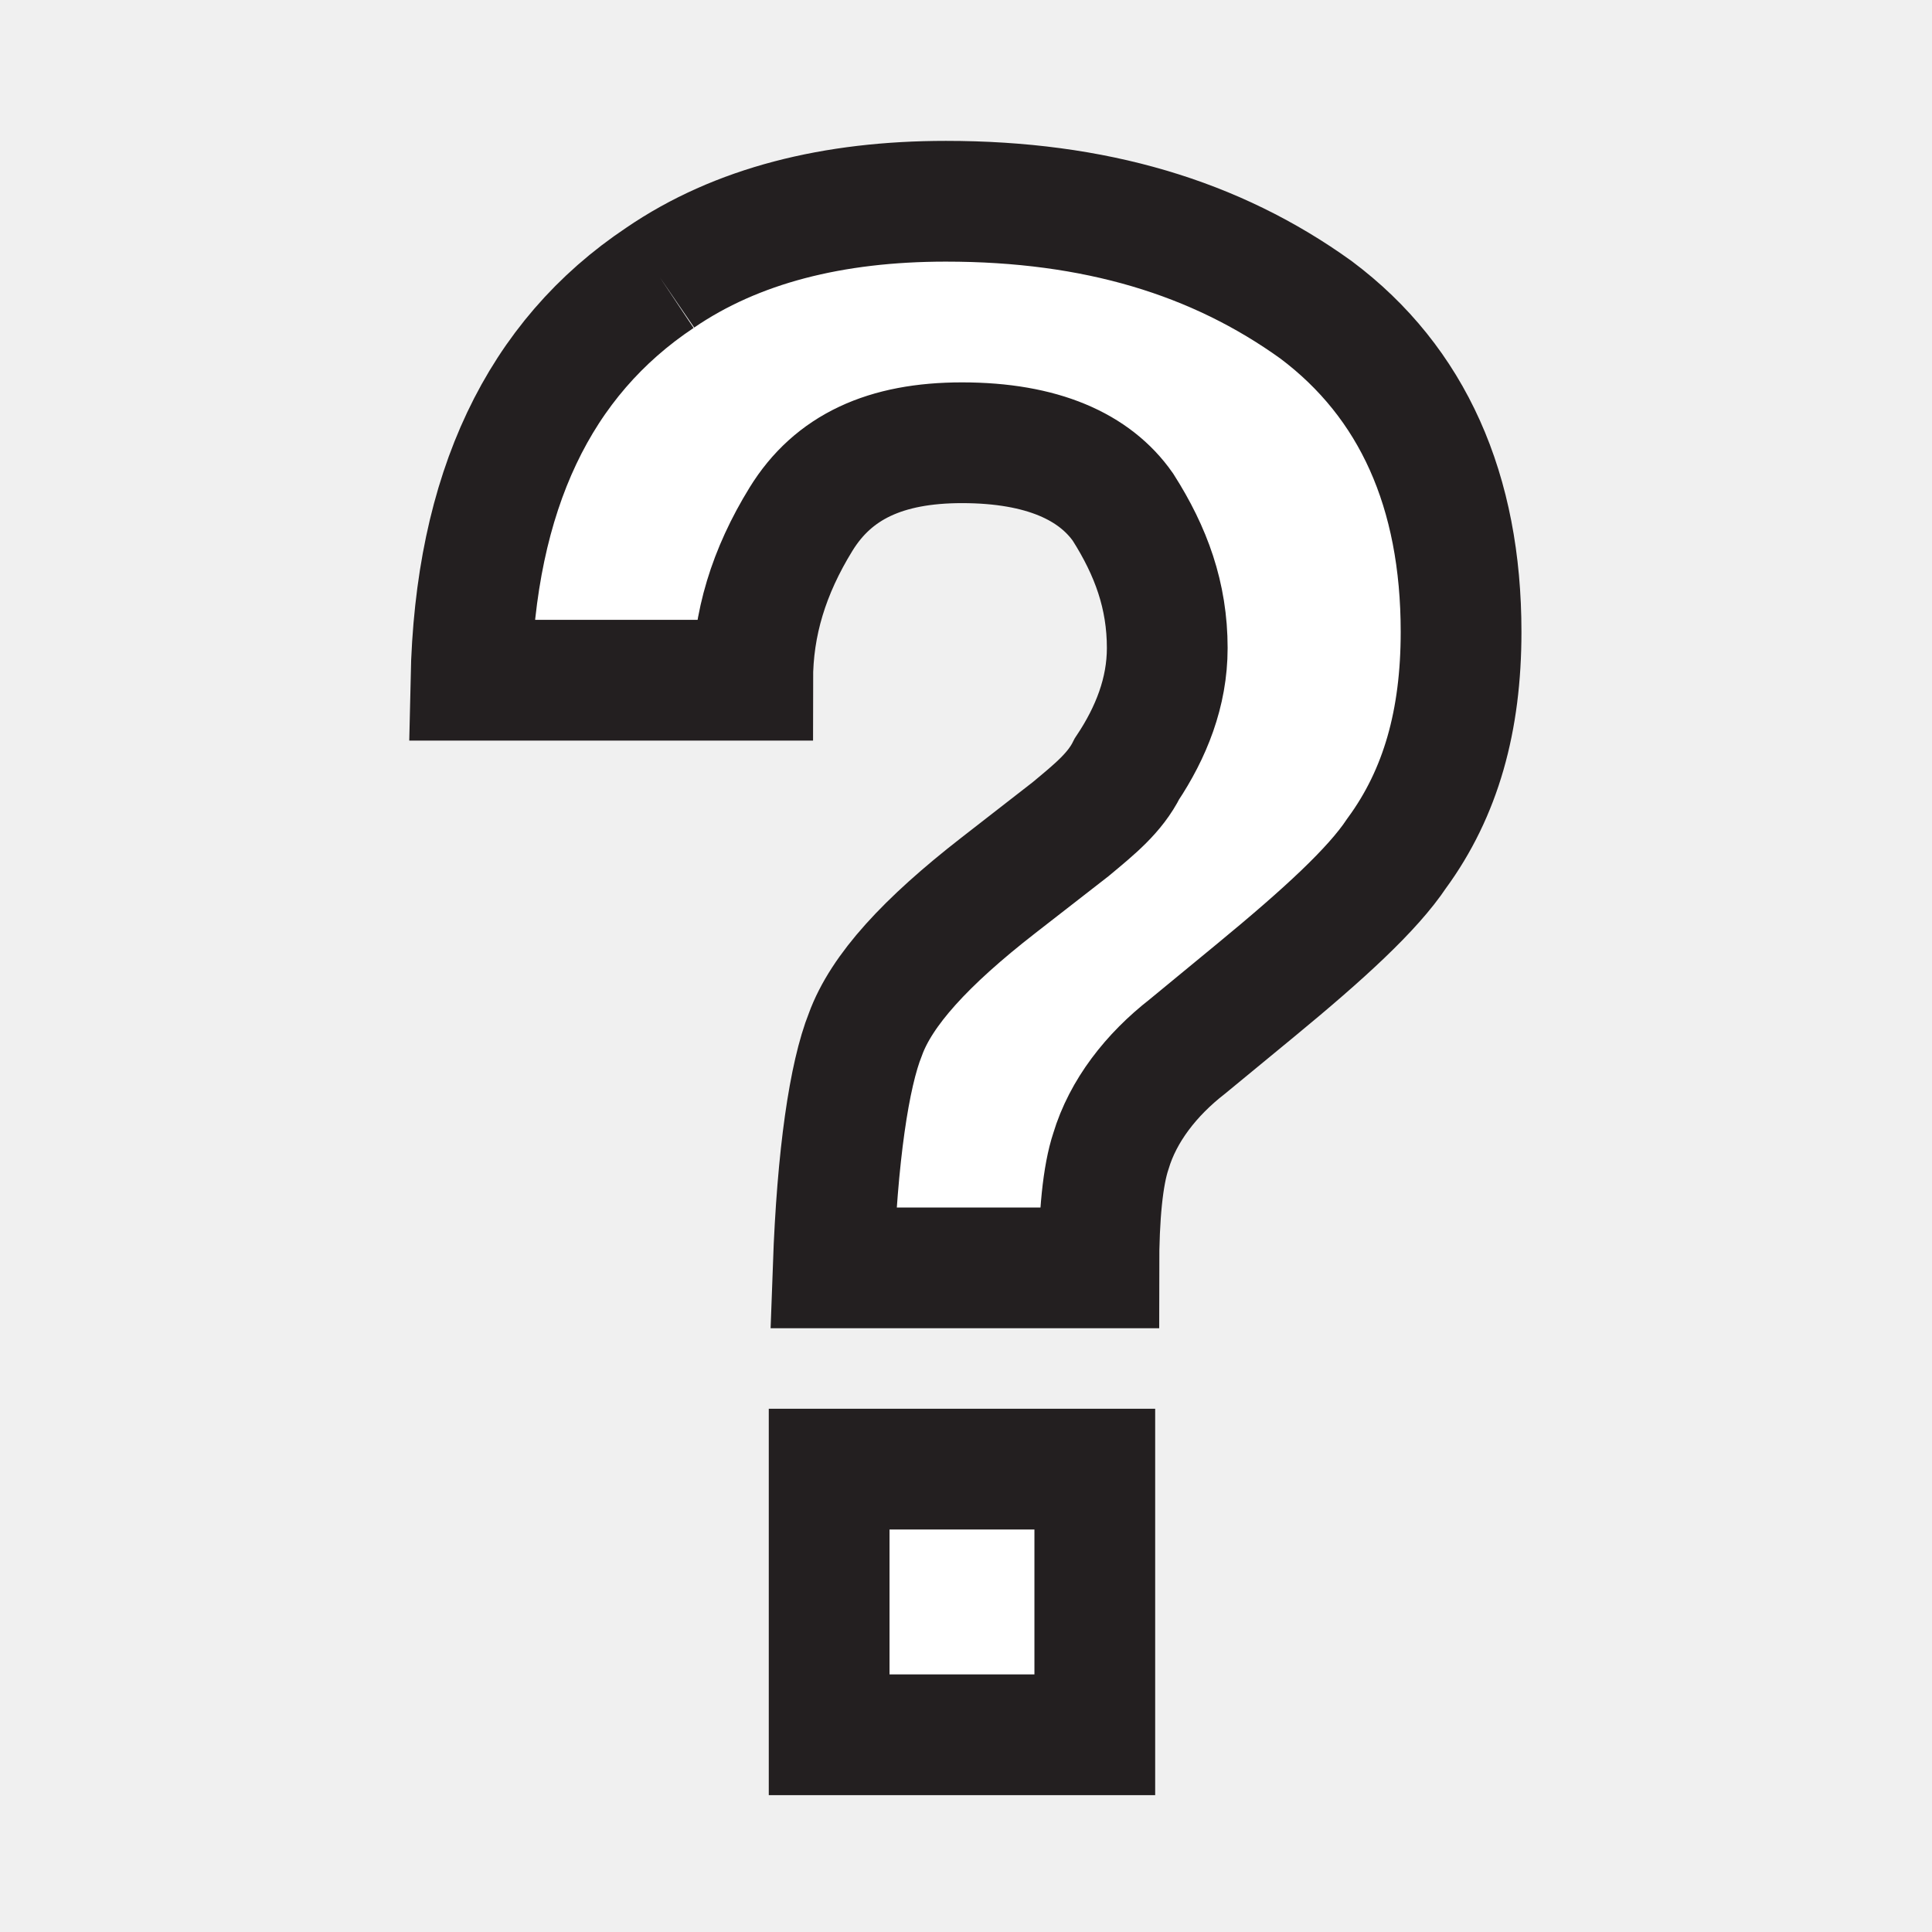
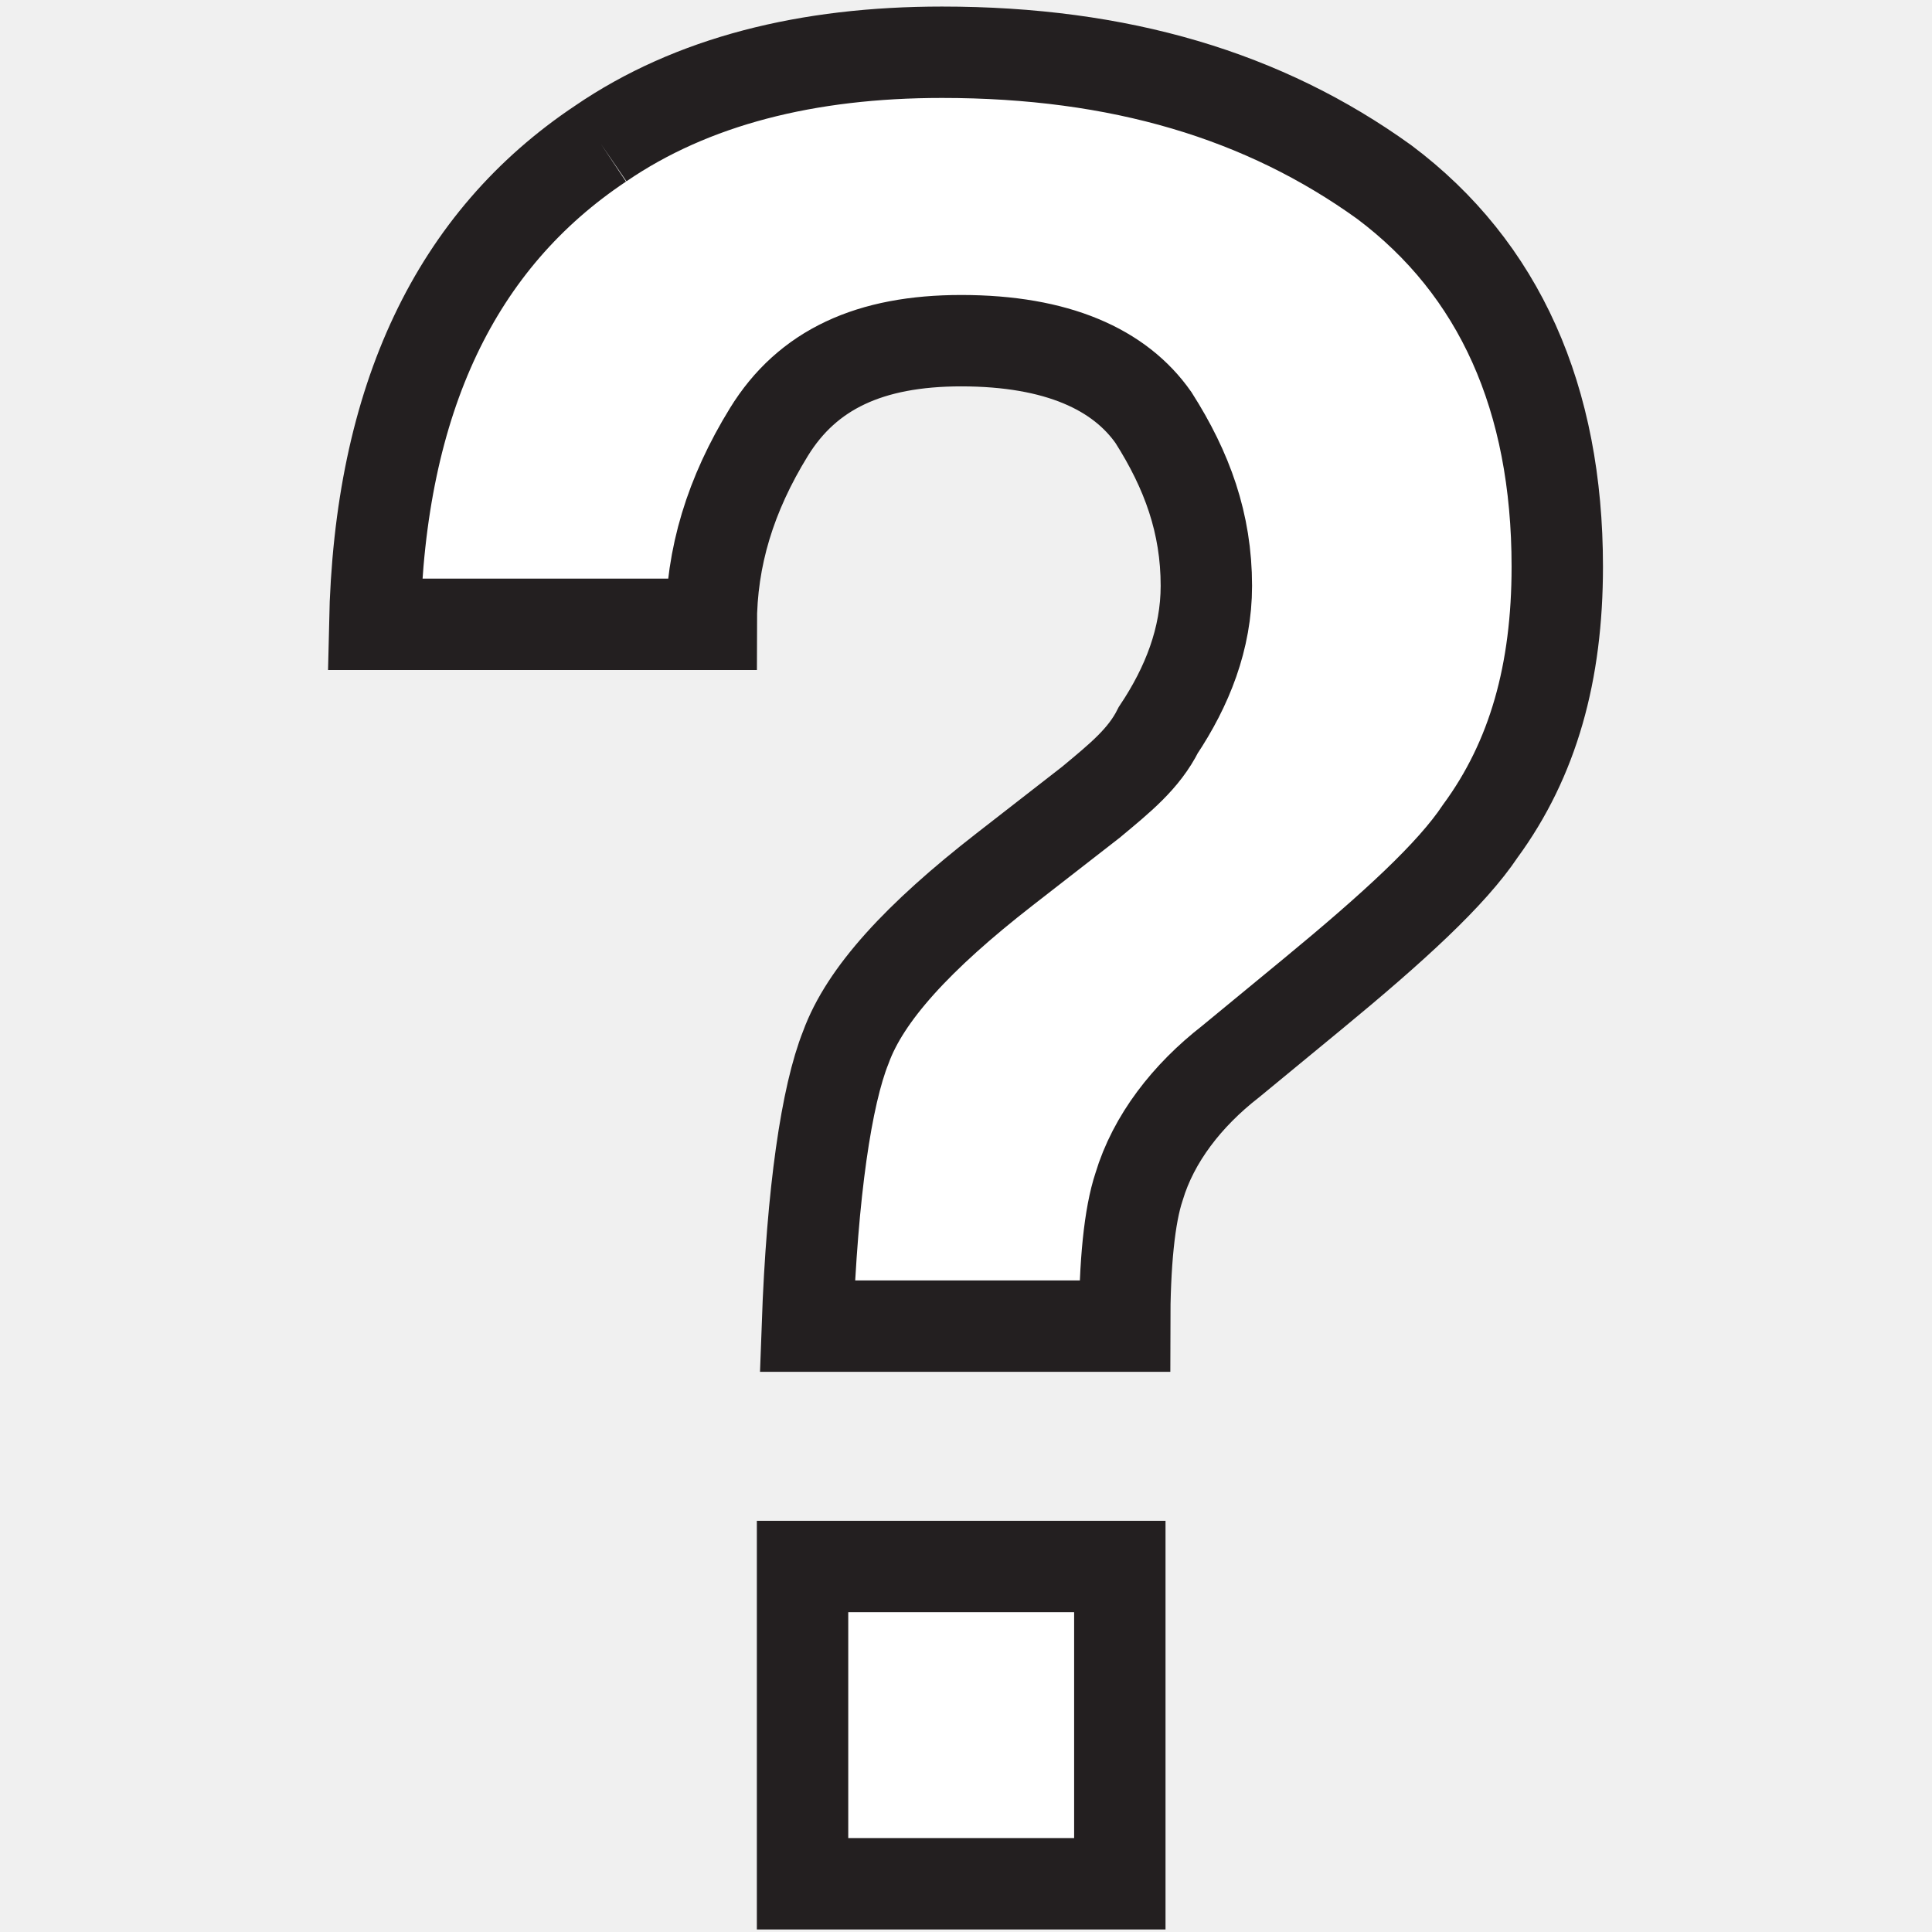
- <svg xmlns="http://www.w3.org/2000/svg" version="1.1" id="Layer_1" x="0px" y="0px" viewBox="0 0 48 48" style="enable-background:new 0 0 48 48;" xml:space="preserve">
-   <style type="text/css">
- 	.st0{fill:#CECECE;}
- 	.st1{fill:#FFFFFF;}
- 	.st2{fill:none;stroke:#231F20;stroke-width:3;stroke-miterlimit:10;}
- 	.st3{fill:none;stroke:#231F20;stroke-width:3;stroke-linejoin:round;stroke-miterlimit:10;}
- </style>
-   <g>
-     <path class="st1" d="M16.4,6.9C18.3,5.6,20.7,5,23.5,5c3.7,0,6.7,0.9,9.2,2.7c2.4,1.8,3.6,4.5,3.6,8c0,2.2-0.5,4-1.6,5.5   c-0.6,0.9-1.8,2-3.5,3.4l-1.7,1.4c-0.9,0.7-1.6,1.6-1.9,2.6c-0.2,0.6-0.3,1.6-0.3,2.9h-6.6c0.1-2.8,0.4-4.8,0.8-5.8   c0.4-1.1,1.5-2.3,3.3-3.7l1.8-1.4c0.6-0.5,1.1-0.9,1.4-1.5c0.6-0.9,1-1.9,1-3c0-1.3-0.4-2.4-1.1-3.5c-0.7-1-2-1.6-4-1.6   c-1.9,0-3.2,0.6-4,1.9s-1.2,2.6-1.2,4h-7C11.8,12.2,13.4,8.9,16.4,6.9" />
-     <rect x="20.6" y="36.5" class="st1" width="6.6" height="6.6" />
+ <svg xmlns="http://www.w3.org/2000/svg" version="1.1" x="0px" y="0px" width="500px" height="500px" viewBox="0 0 500 500" enable-background="new 0 0 500 500" xml:space="preserve">
+   <g id="Layer_1">
+     <g>
+       <path fill="#FFFFFF" d="M155.45,37.161c23.638-16.173,53.495-23.638,88.33-23.638c46.031,0,83.353,11.197,114.455,33.59    c29.858,22.393,44.787,55.984,44.787,99.526c0,27.37-6.22,49.763-19.905,68.424c-7.464,11.197-22.393,24.882-43.543,42.299    l-21.149,17.417c-11.197,8.709-19.905,19.905-23.638,32.346c-2.488,7.464-3.732,19.905-3.732,36.078h-82.109    c1.244-34.834,4.976-59.716,9.953-72.157c4.976-13.685,18.661-28.614,41.055-46.031l22.393-17.417    c7.464-6.22,13.685-11.197,17.417-18.661c7.464-11.197,12.441-23.638,12.441-37.322c0-16.173-4.976-29.858-13.685-43.543    c-8.709-12.441-24.882-19.905-49.763-19.905c-23.638,0-39.811,7.464-49.763,23.638s-14.929,32.346-14.929,49.763H96.978    C98.222,103.097,118.128,62.043,155.45,37.161" />
+       <rect x="207.701" y="405.409" fill="#FFFFFF" width="82.109" height="82.109" />
+     </g>
+     <g>
+       <path fill="none" stroke="#231F20" stroke-width="23.651" stroke-miterlimit="10" d="M155.45,37.161    c23.638-16.173,53.495-23.638,88.33-23.638c46.031,0,83.353,11.197,114.455,33.59c29.858,22.393,44.787,55.984,44.787,99.526    c0,27.37-6.22,49.763-19.905,68.424c-7.464,11.197-22.393,24.882-43.543,42.299l-21.149,17.417    c-11.197,8.709-19.905,19.905-23.638,32.346c-2.488,7.464-3.732,19.905-3.732,36.078h-82.109    c1.244-34.834,4.976-59.716,9.953-72.157c4.976-13.685,18.661-28.614,41.055-46.031l22.393-17.417    c7.464-6.22,13.685-11.197,17.417-18.661c7.464-11.197,12.441-23.638,12.441-37.322c0-16.173-4.976-29.858-13.685-43.543    c-8.709-12.441-24.882-19.905-49.763-19.905c-23.638,0-39.811,7.464-49.763,23.638s-14.929,32.346-14.929,49.763H96.978    C98.222,103.097,118.128,62.043,155.45,37.161" />
+       <rect x="207.701" y="405.409" fill="none" stroke="#231F20" stroke-width="23.651" stroke-miterlimit="10" width="82.109" height="82.109" />
+     </g>
  </g>
-   <g>
-     <path class="st2" d="M16.4,6.9C18.3,5.6,20.7,5,23.5,5c3.7,0,6.7,0.9,9.2,2.7c2.4,1.8,3.6,4.5,3.6,8c0,2.2-0.5,4-1.6,5.5   c-0.6,0.9-1.8,2-3.5,3.4l-1.7,1.4c-0.9,0.7-1.6,1.6-1.9,2.6c-0.2,0.6-0.3,1.6-0.3,2.9h-6.6c0.1-2.8,0.4-4.8,0.8-5.8   c0.4-1.1,1.5-2.3,3.3-3.7l1.8-1.4c0.6-0.5,1.1-0.9,1.4-1.5c0.6-0.9,1-1.9,1-3c0-1.3-0.4-2.4-1.1-3.5c-0.7-1-2-1.6-4-1.6   c-1.9,0-3.2,0.6-4,1.9s-1.2,2.6-1.2,4h-7C11.8,12.2,13.4,8.9,16.4,6.9" />
-     <rect x="20.6" y="36.5" class="st2" width="6.6" height="6.6" />
-   </g>
+   <g id="Layer_2">
+ </g>
</svg>
